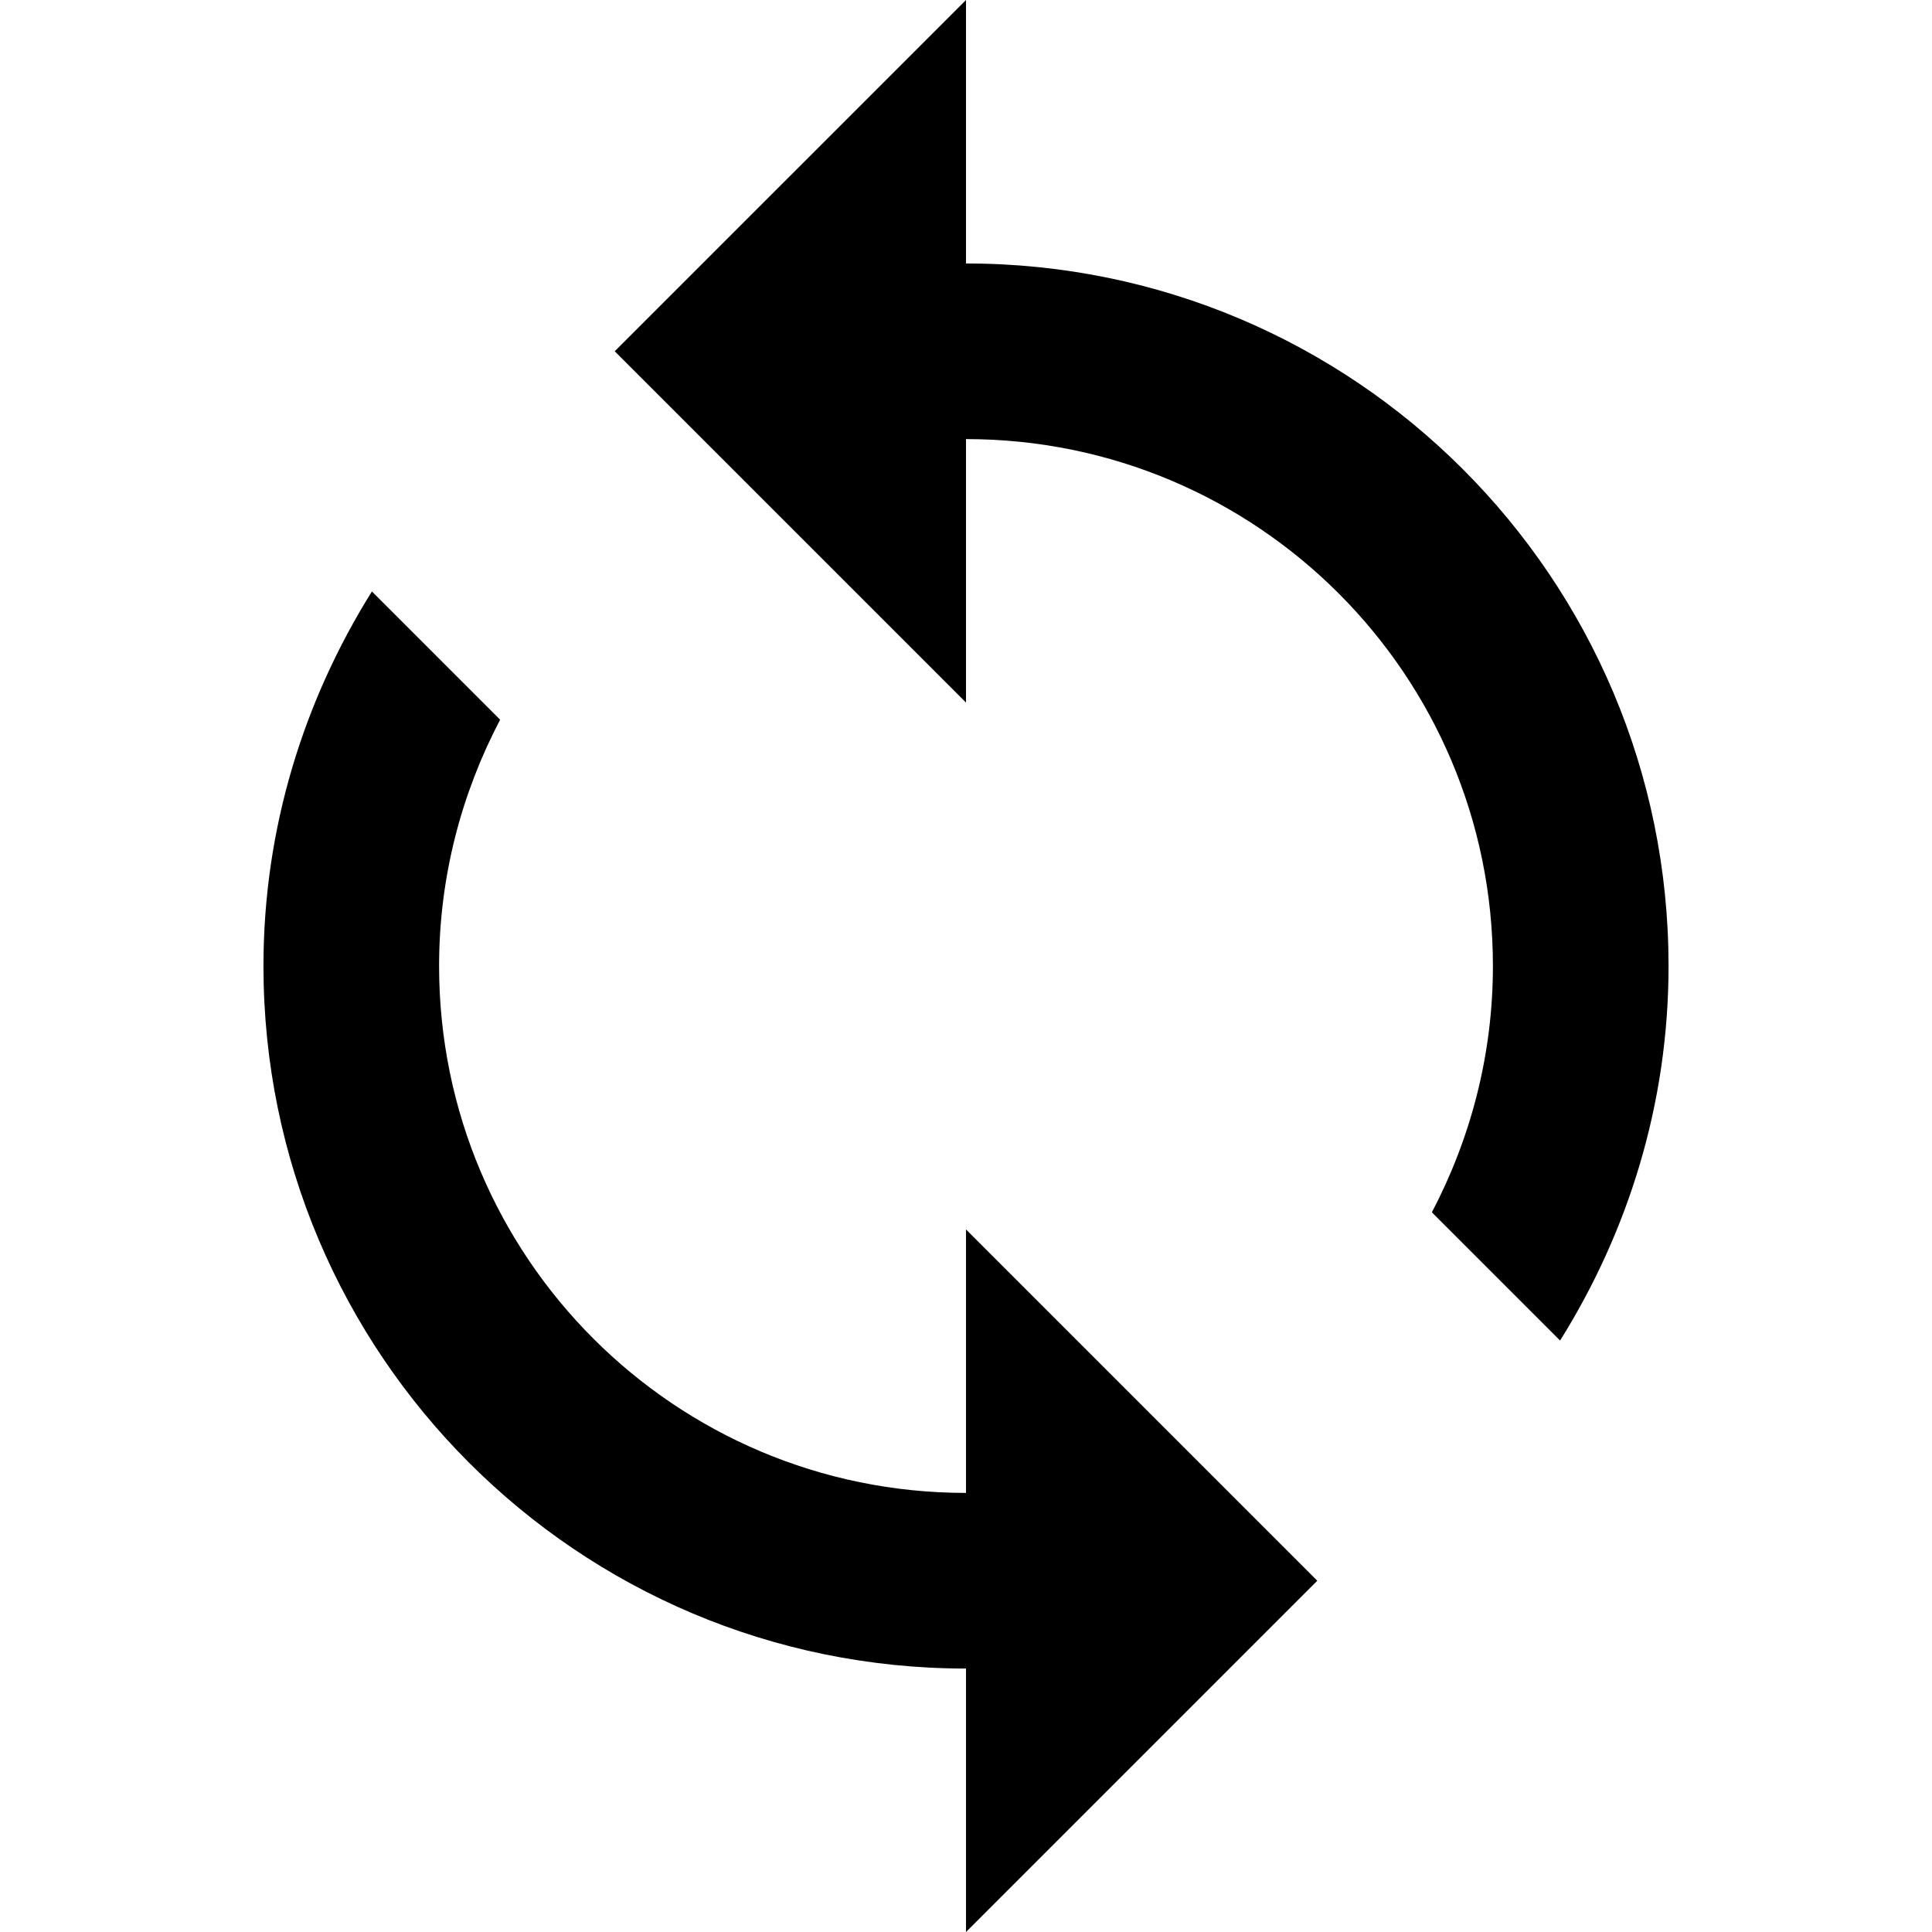
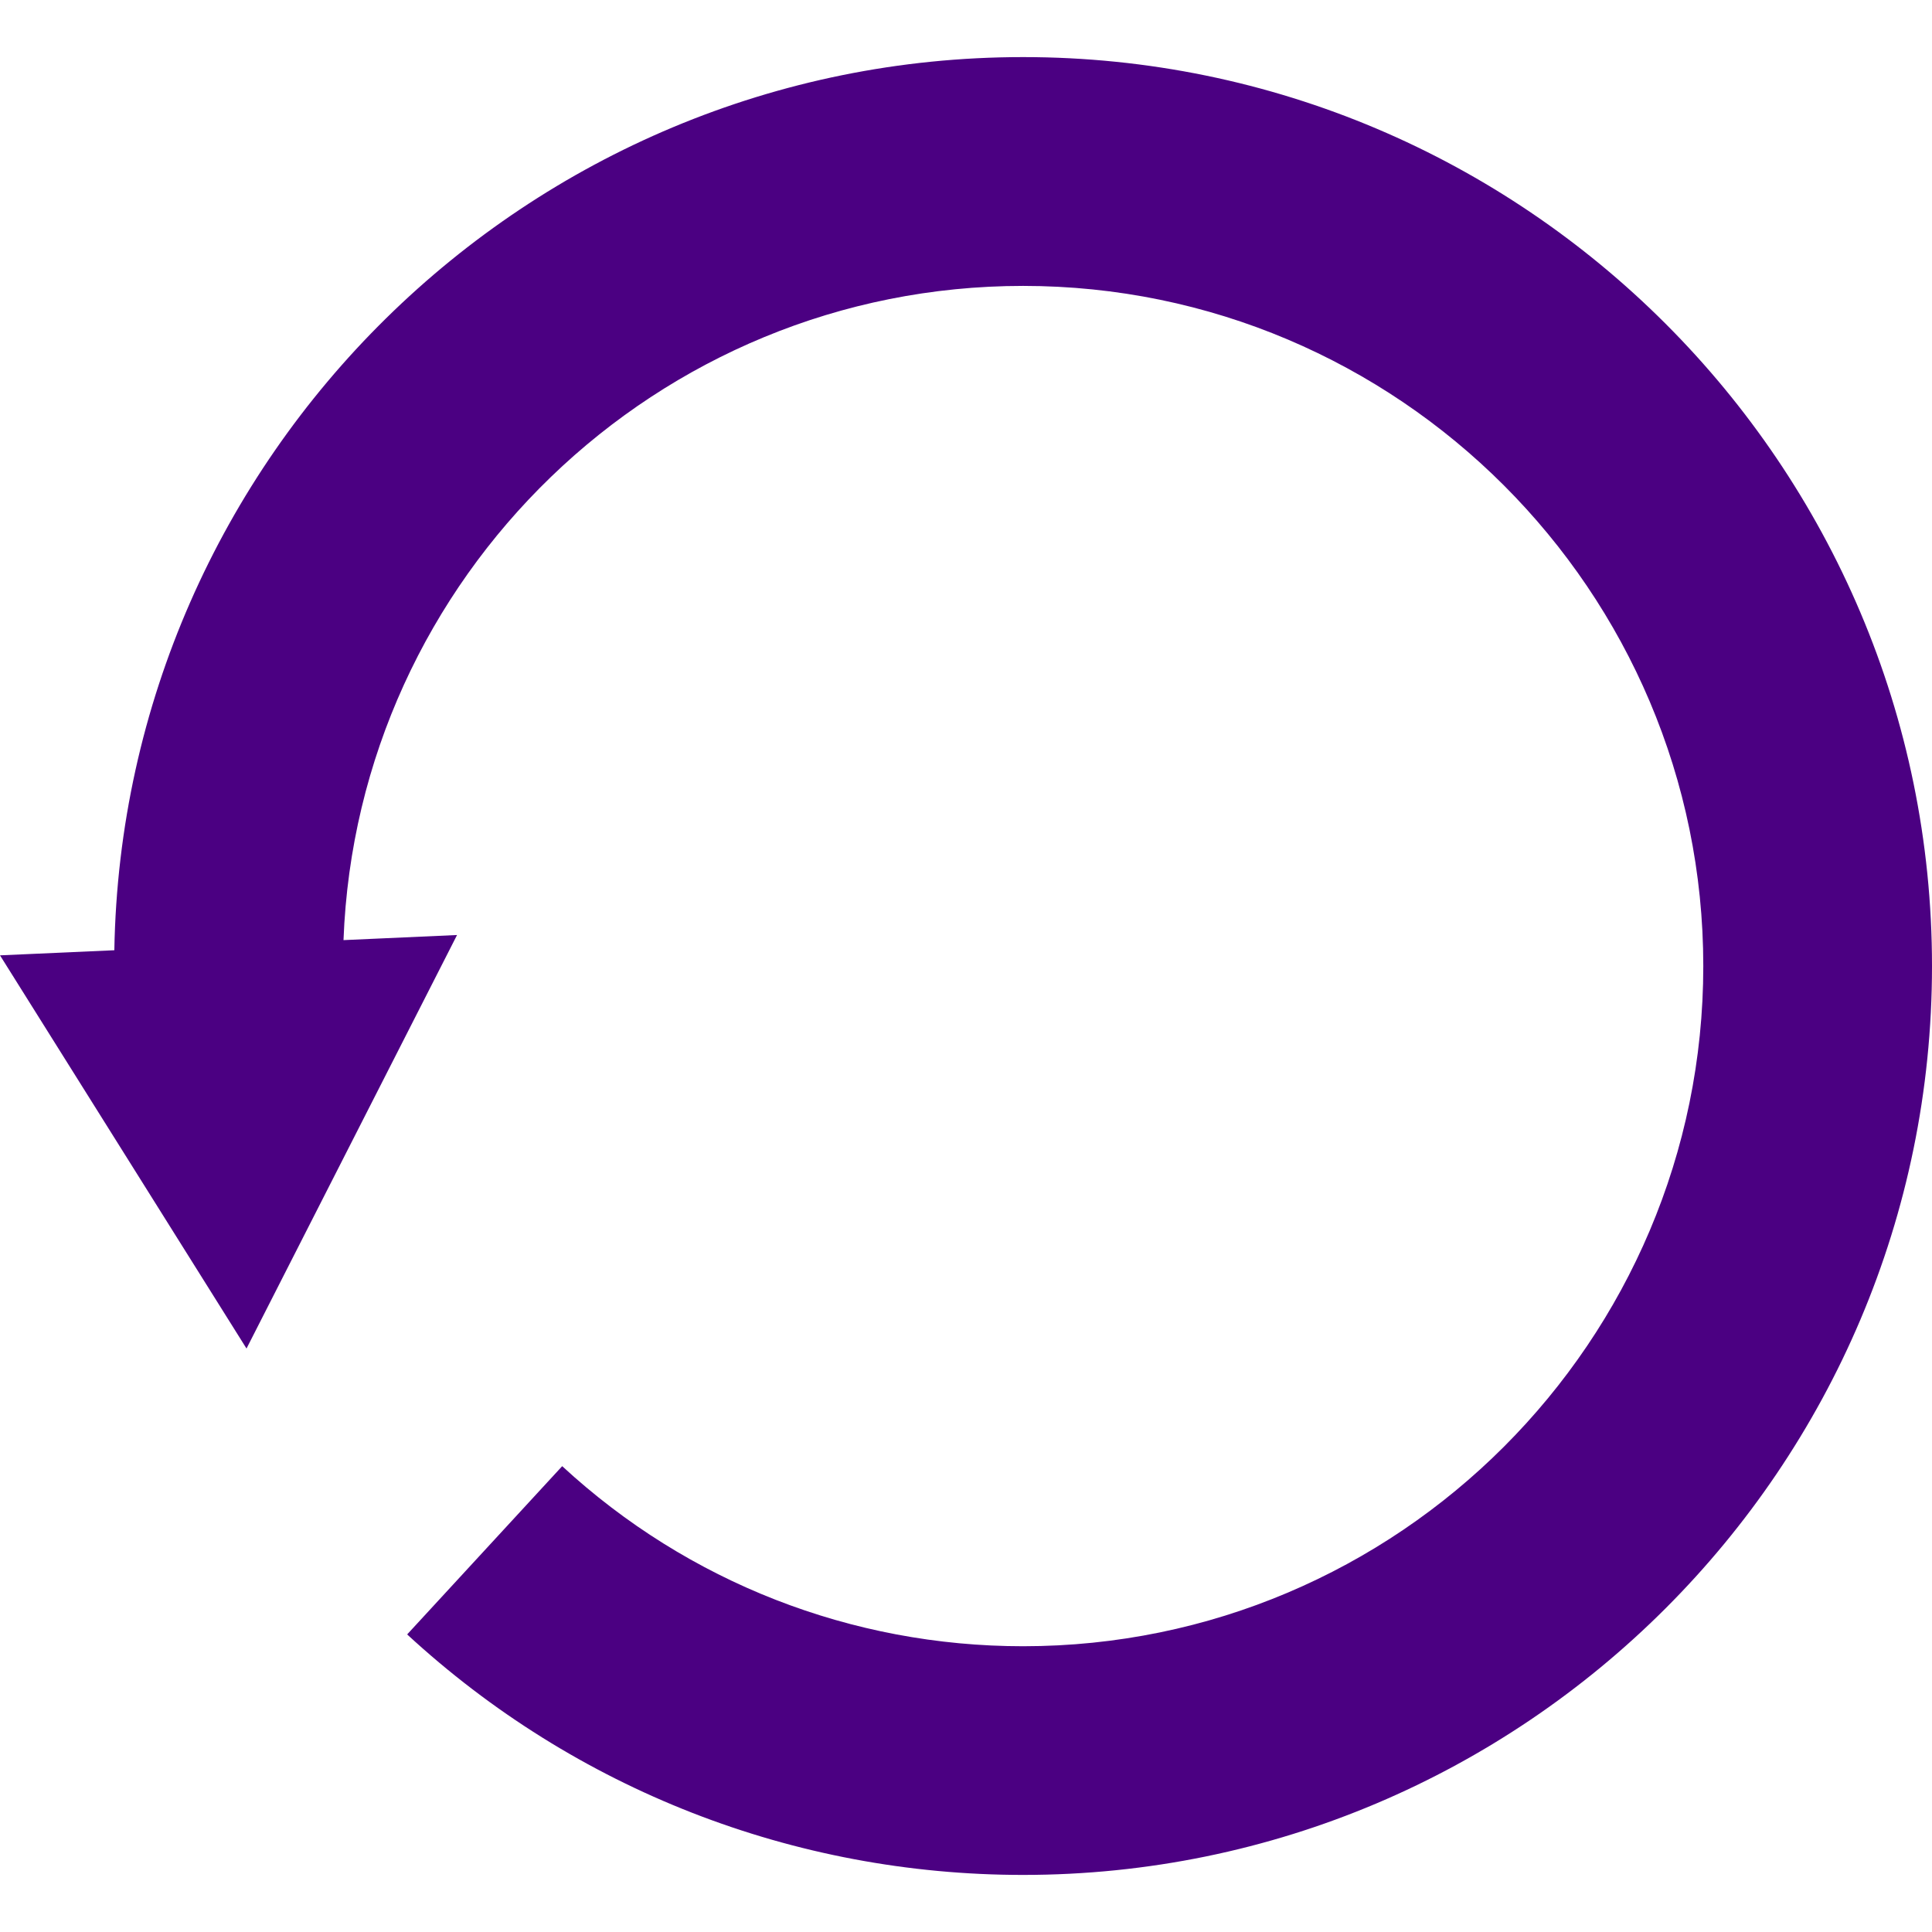
- <svg xmlns="http://www.w3.org/2000/svg" version="1.1" id="Capa_1" x="0px" y="0px" viewBox="0 0 469.333 469.333" style="enable-background:new 0 0 469.333 469.333;" xml:space="preserve">
+ <svg xmlns="http://www.w3.org/2000/svg" version="1.1" width="512" height="512" x="0" y="0" viewBox="0 0 367.379 367.379" style="enable-background:new 0 0 512 512" xml:space="preserve" class="">
  <g>
+     <path d="M194.547,10.856c-94.305,0-171.195,75.927-172.805,169.837L0,181.664l46.875,74.764l40.035-78.63l-21.592,0.97  c2.592-69.038,59.557-124.402,129.229-124.402c71.326,0,129.342,58.024,129.342,129.338c0,71.313-58.016,129.336-129.342,129.336  c-32.588,0-63.717-12.152-87.645-34.242l-29.48,31.995c31.975,29.503,73.578,45.732,117.125,45.732  c95.299,0,172.832-77.519,172.832-172.82C367.379,88.4,289.846,10.856,194.547,10.856z" fill="#4b0082" data-original="#000000" style="" class="" />
    <g>
-       <g>
-         <path d="M234.667,362.667c-70.72,0-128-57.28-128-128c0-21.653,5.44-41.92,14.827-59.84L90.347,143.68     C73.813,170.133,64,201.173,64,234.667c0,94.293,76.373,170.667,170.667,170.667v64L320,384l-85.333-85.333V362.667z" />
-         <path d="M234.667,64V0l-85.333,85.333l85.333,85.333v-64c70.72,0,128,57.28,128,128c0,21.653-5.44,41.92-14.827,59.84     l31.147,31.147c16.533-26.453,26.347-57.493,26.347-90.987C405.333,140.373,328.96,64,234.667,64z" />
-       </g>
-     </g>
+ </g>
+     <g>
+ </g>
+     <g>
+ </g>
+     <g>
+ </g>
+     <g>
+ </g>
+     <g>
+ </g>
+     <g>
+ </g>
+     <g>
+ </g>
+     <g>
+ </g>
+     <g>
+ </g>
+     <g>
+ </g>
+     <g>
+ </g>
+     <g>
+ </g>
+     <g>
+ </g>
+     <g>
+ </g>
  </g>
-   <g>
- </g>
-   <g>
- </g>
-   <g>
- </g>
-   <g>
- </g>
-   <g>
- </g>
-   <g>
- </g>
-   <g>
- </g>
-   <g>
- </g>
-   <g>
- </g>
-   <g>
- </g>
-   <g>
- </g>
-   <g>
- </g>
-   <g>
- </g>
-   <g>
- </g>
-   <g>
- </g>
</svg>
